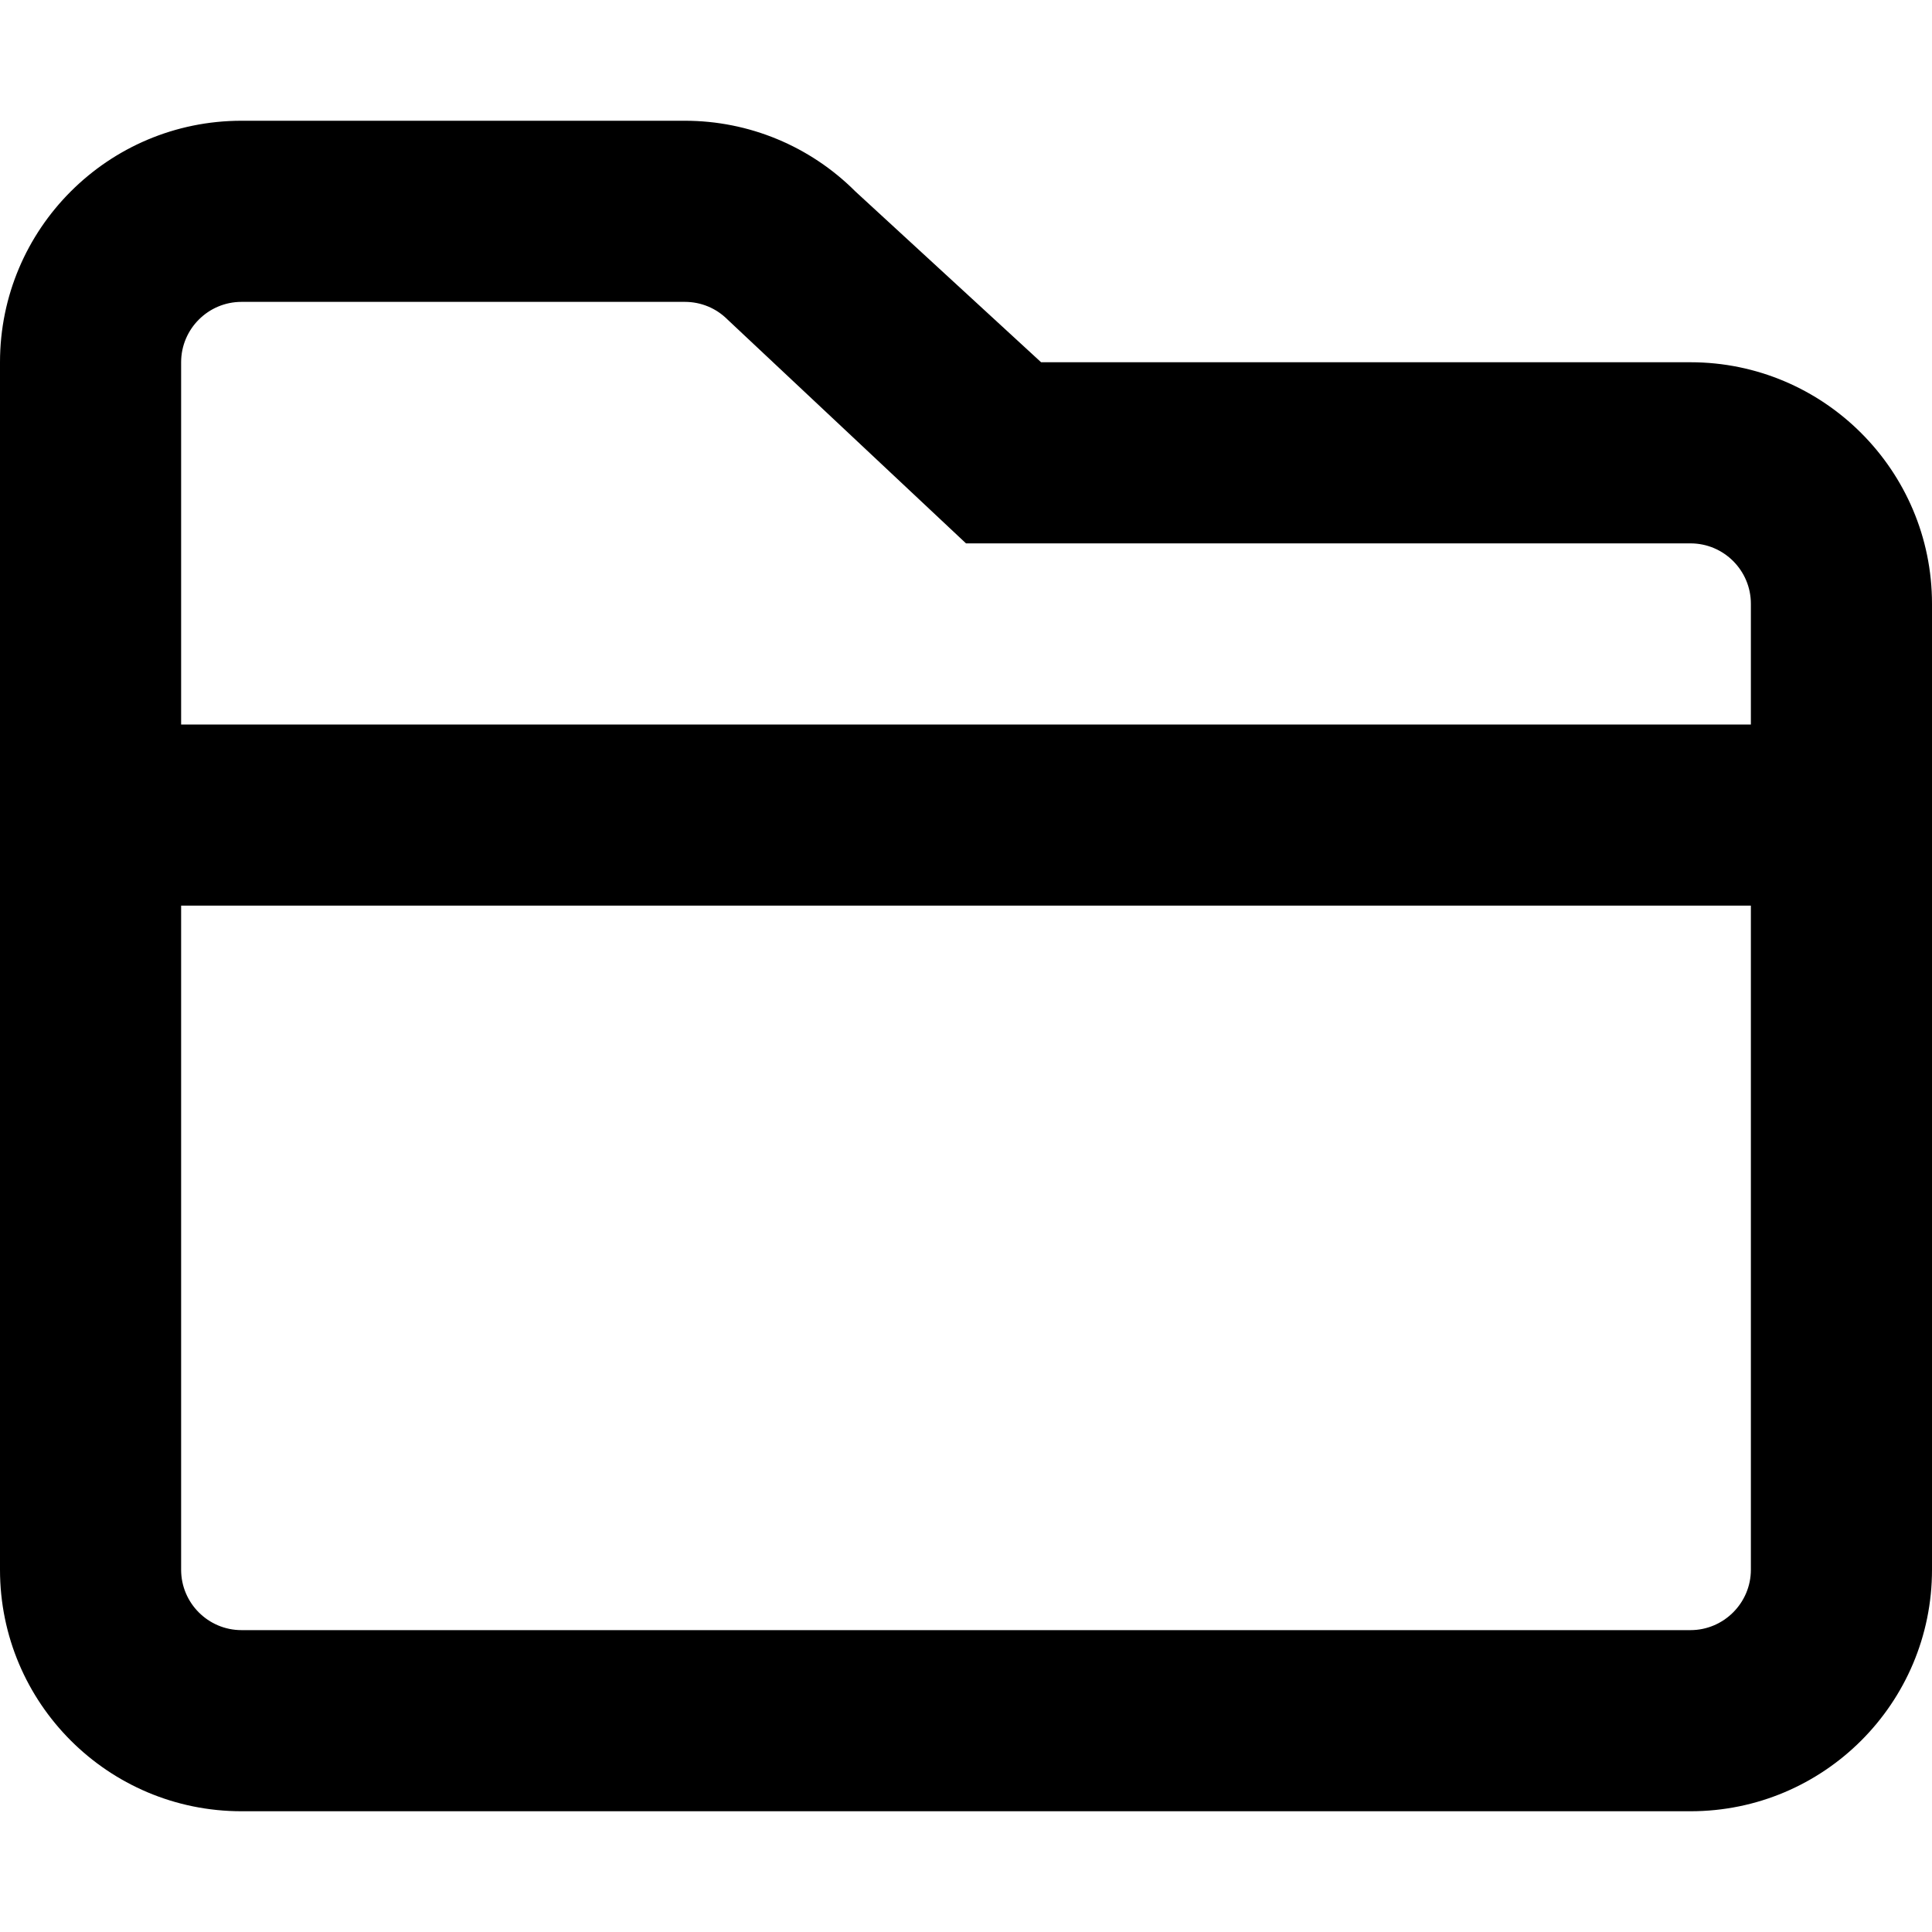
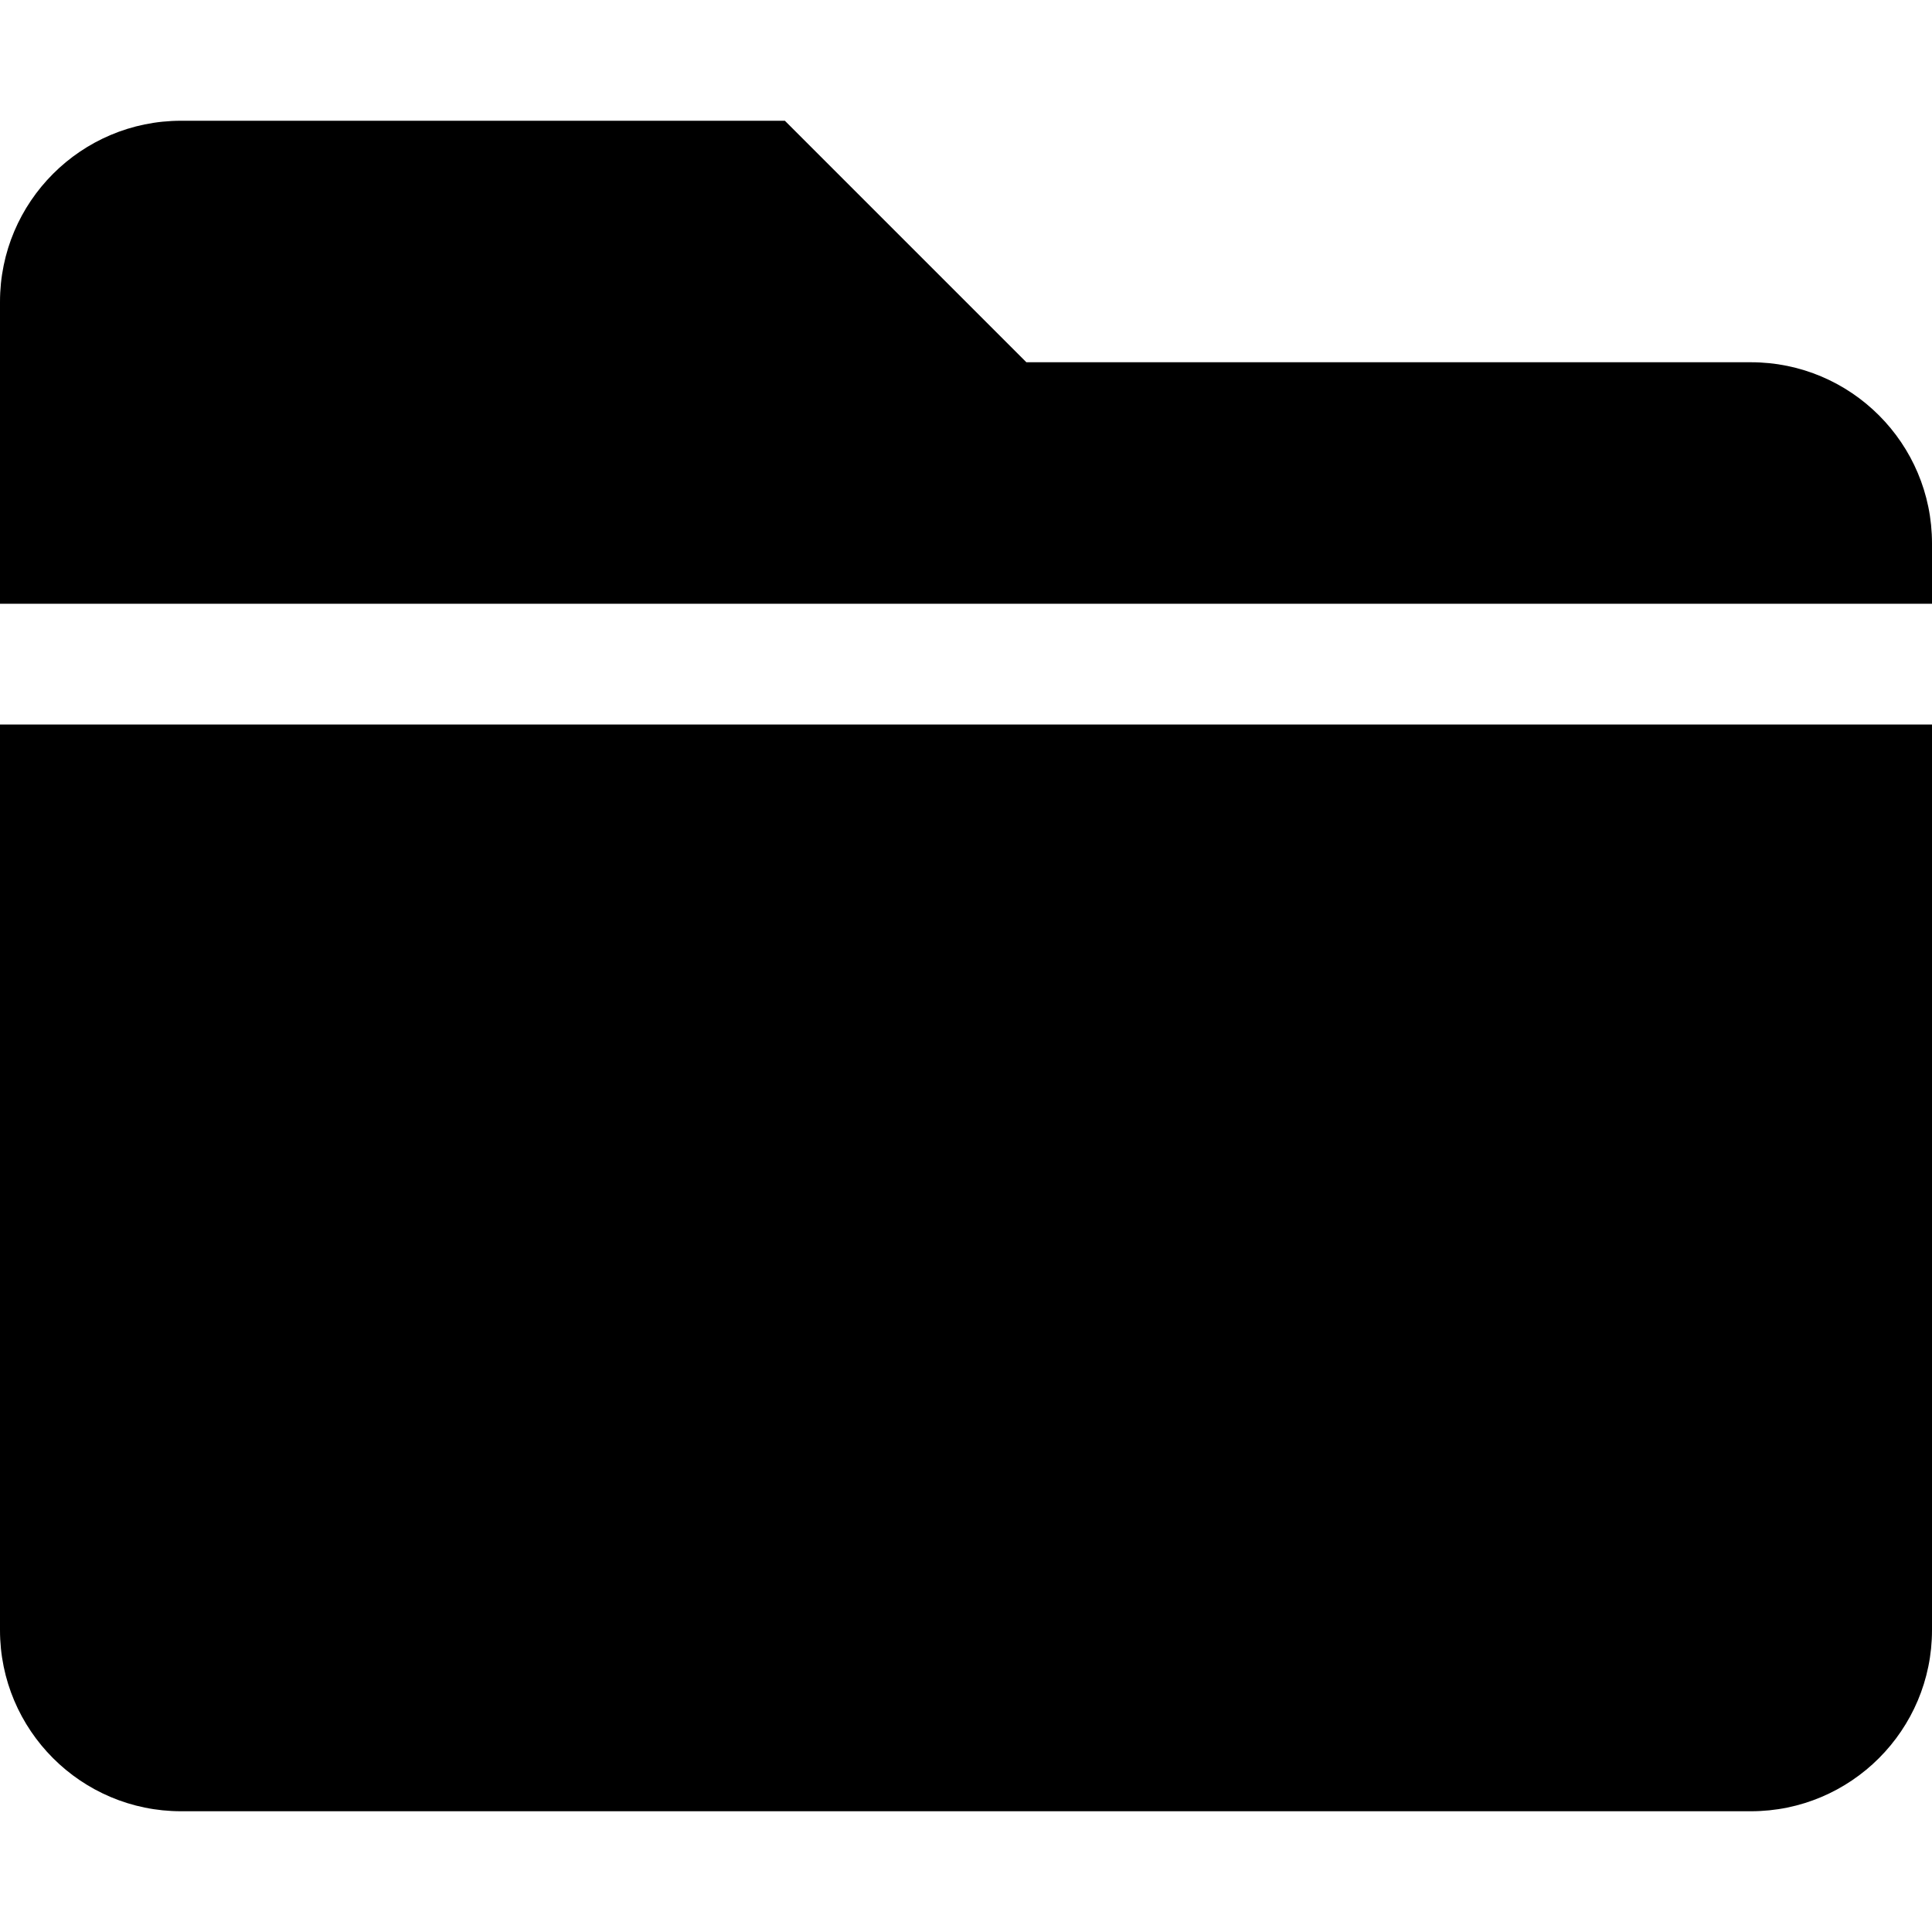
<svg xmlns="http://www.w3.org/2000/svg" viewBox="0 0 512 512">
-   <path d="M448 96h-172.1L226.7 50.75C214.7 38.74 198.5 32 181.5 32H64C28.65 32 0 60.66 0 96v320c0 35.34 28.65 64 64 64h384c35.35 0 64-28.66 64-64V160C512 124.7 483.3 96 448 96zM64 80h117.5c4.273 0 8.293 1.664 11.31 4.688L256 144h192c8.822 0 16 7.176 16 16v32h-416V96C48 87.18 55.18 80 64 80zM448 432H64c-8.822 0-16-7.176-16-16V240h416V416C464 424.8 456.8 432 448 432z" />
+   <path d="M464 96h-192l-64-64h-160C21.5 32 0 53.5 0 80V160h512V144C512 117.5 490.5 96 464 96zM0 432C0 458.5 21.5 480 48 480h416c26.5 0 48-21.5 48-48V192H0V432z" />
</svg>
